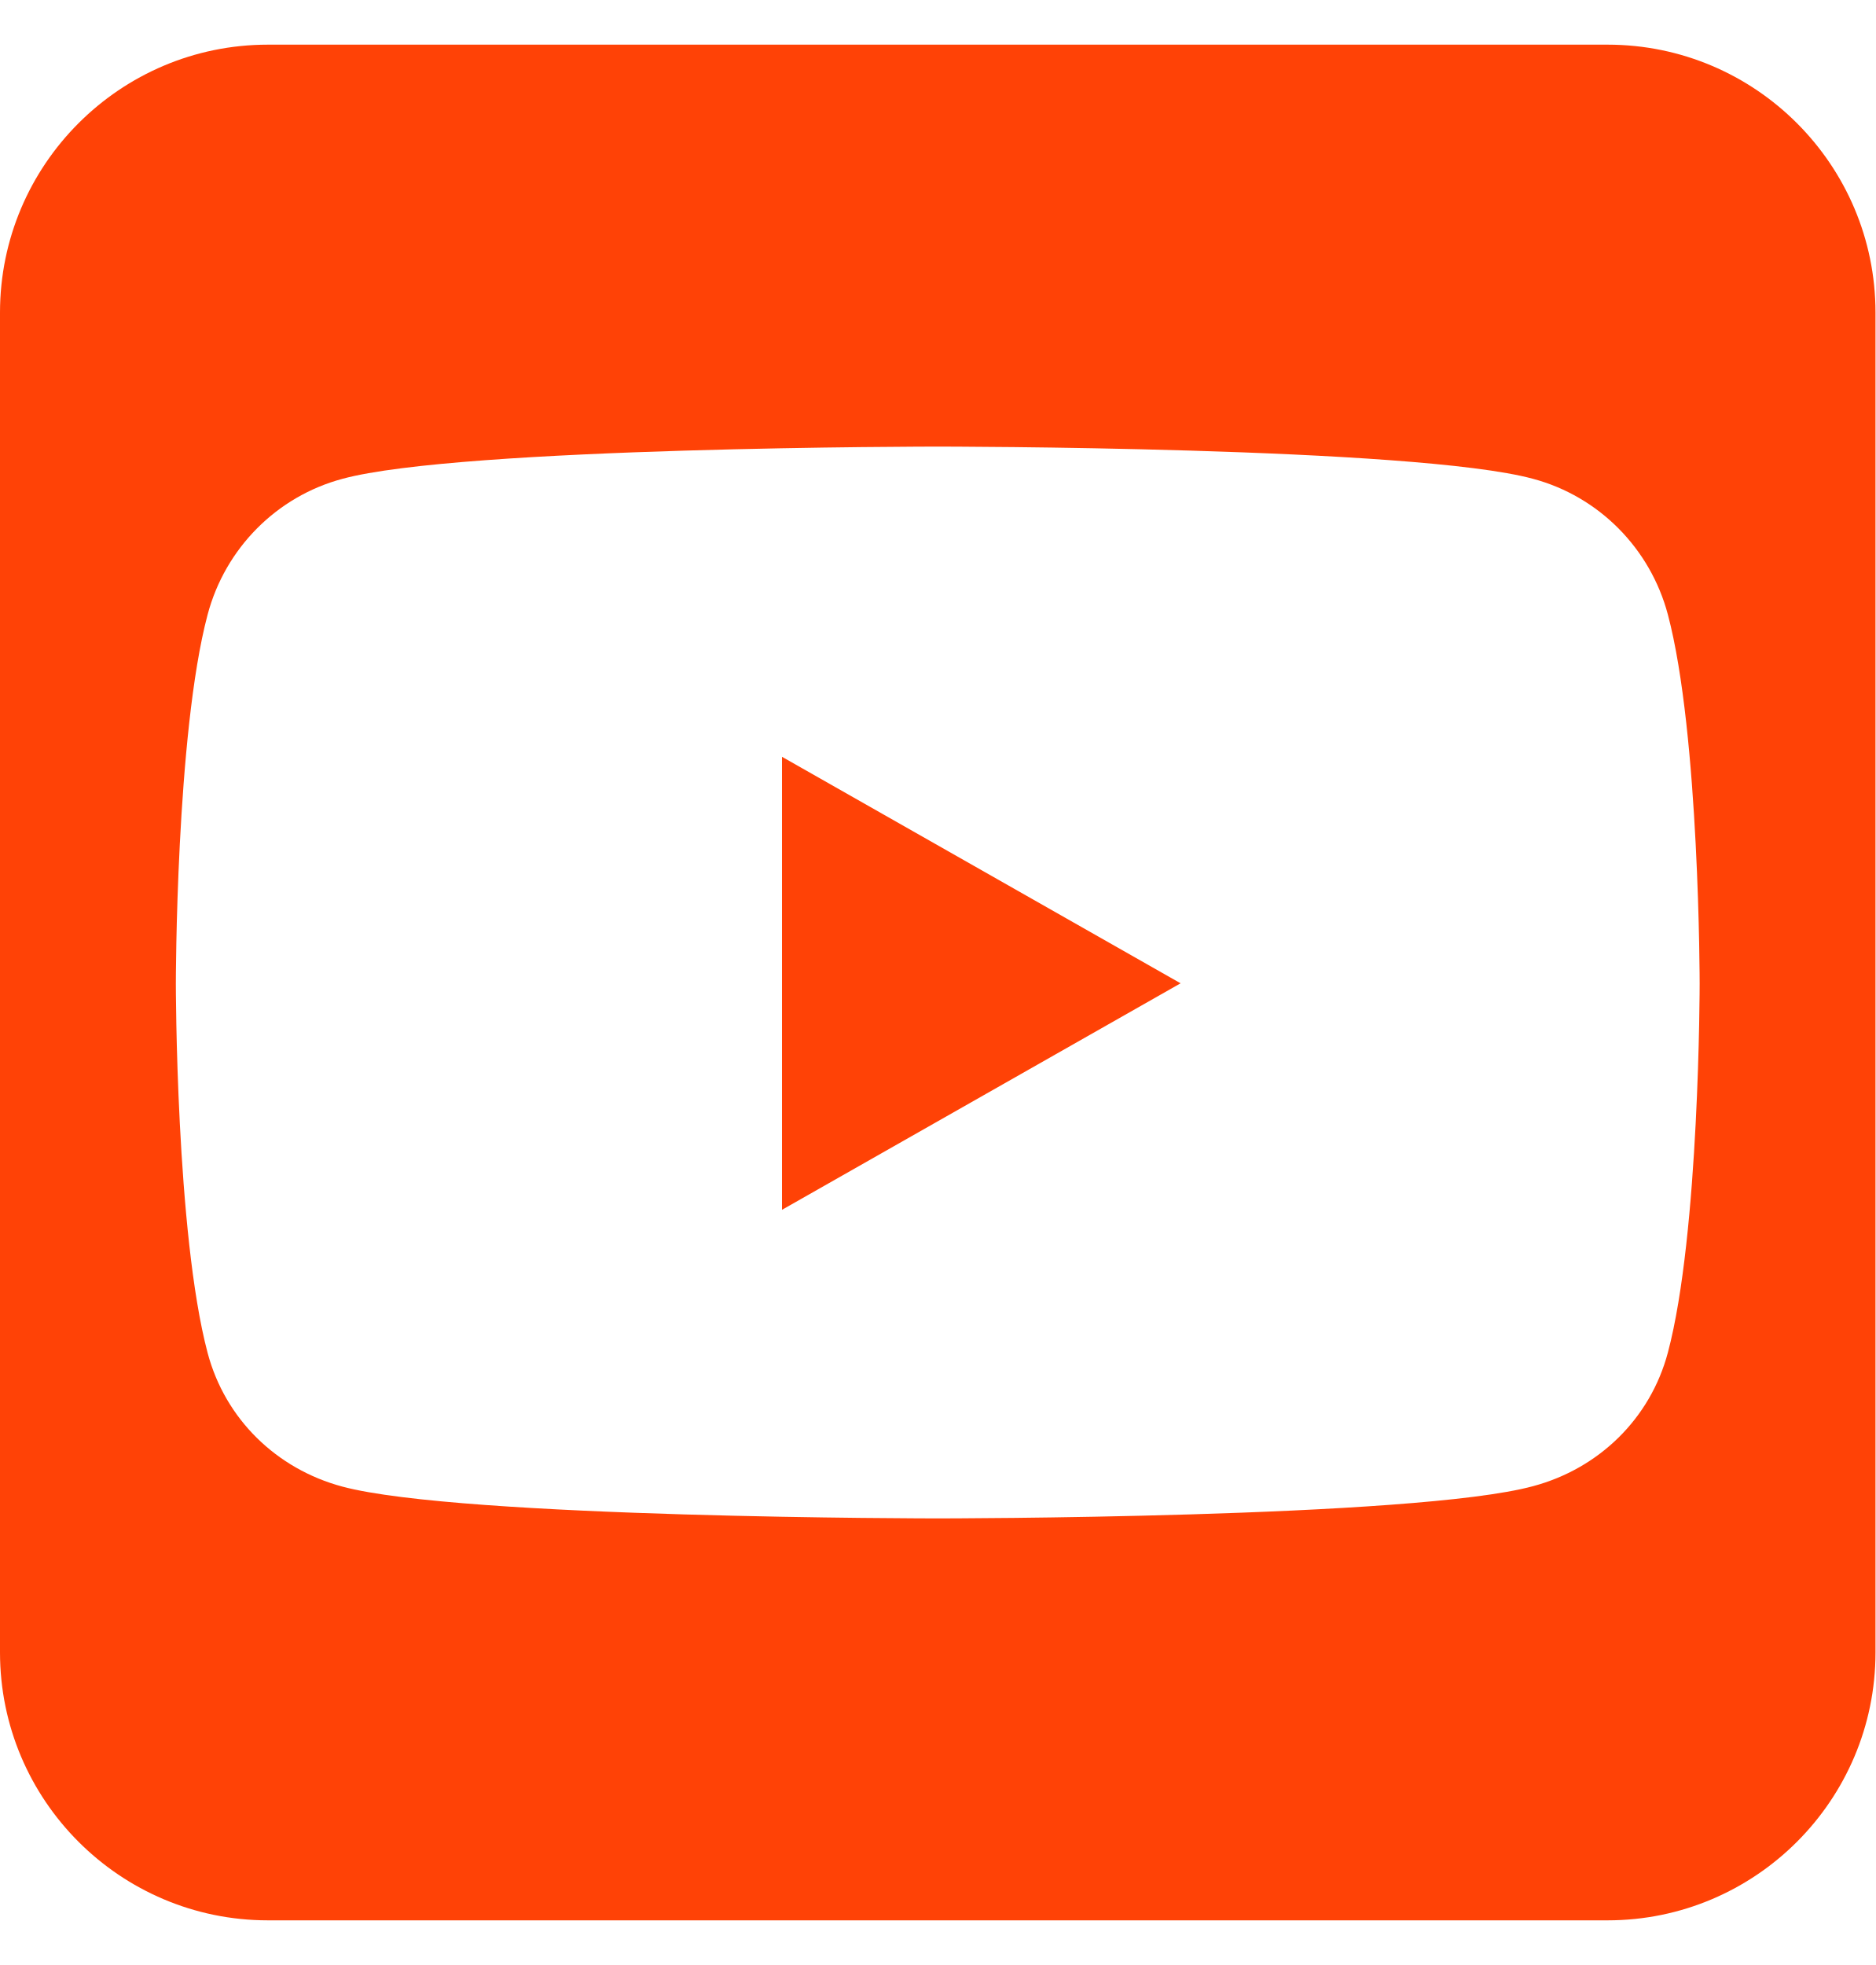
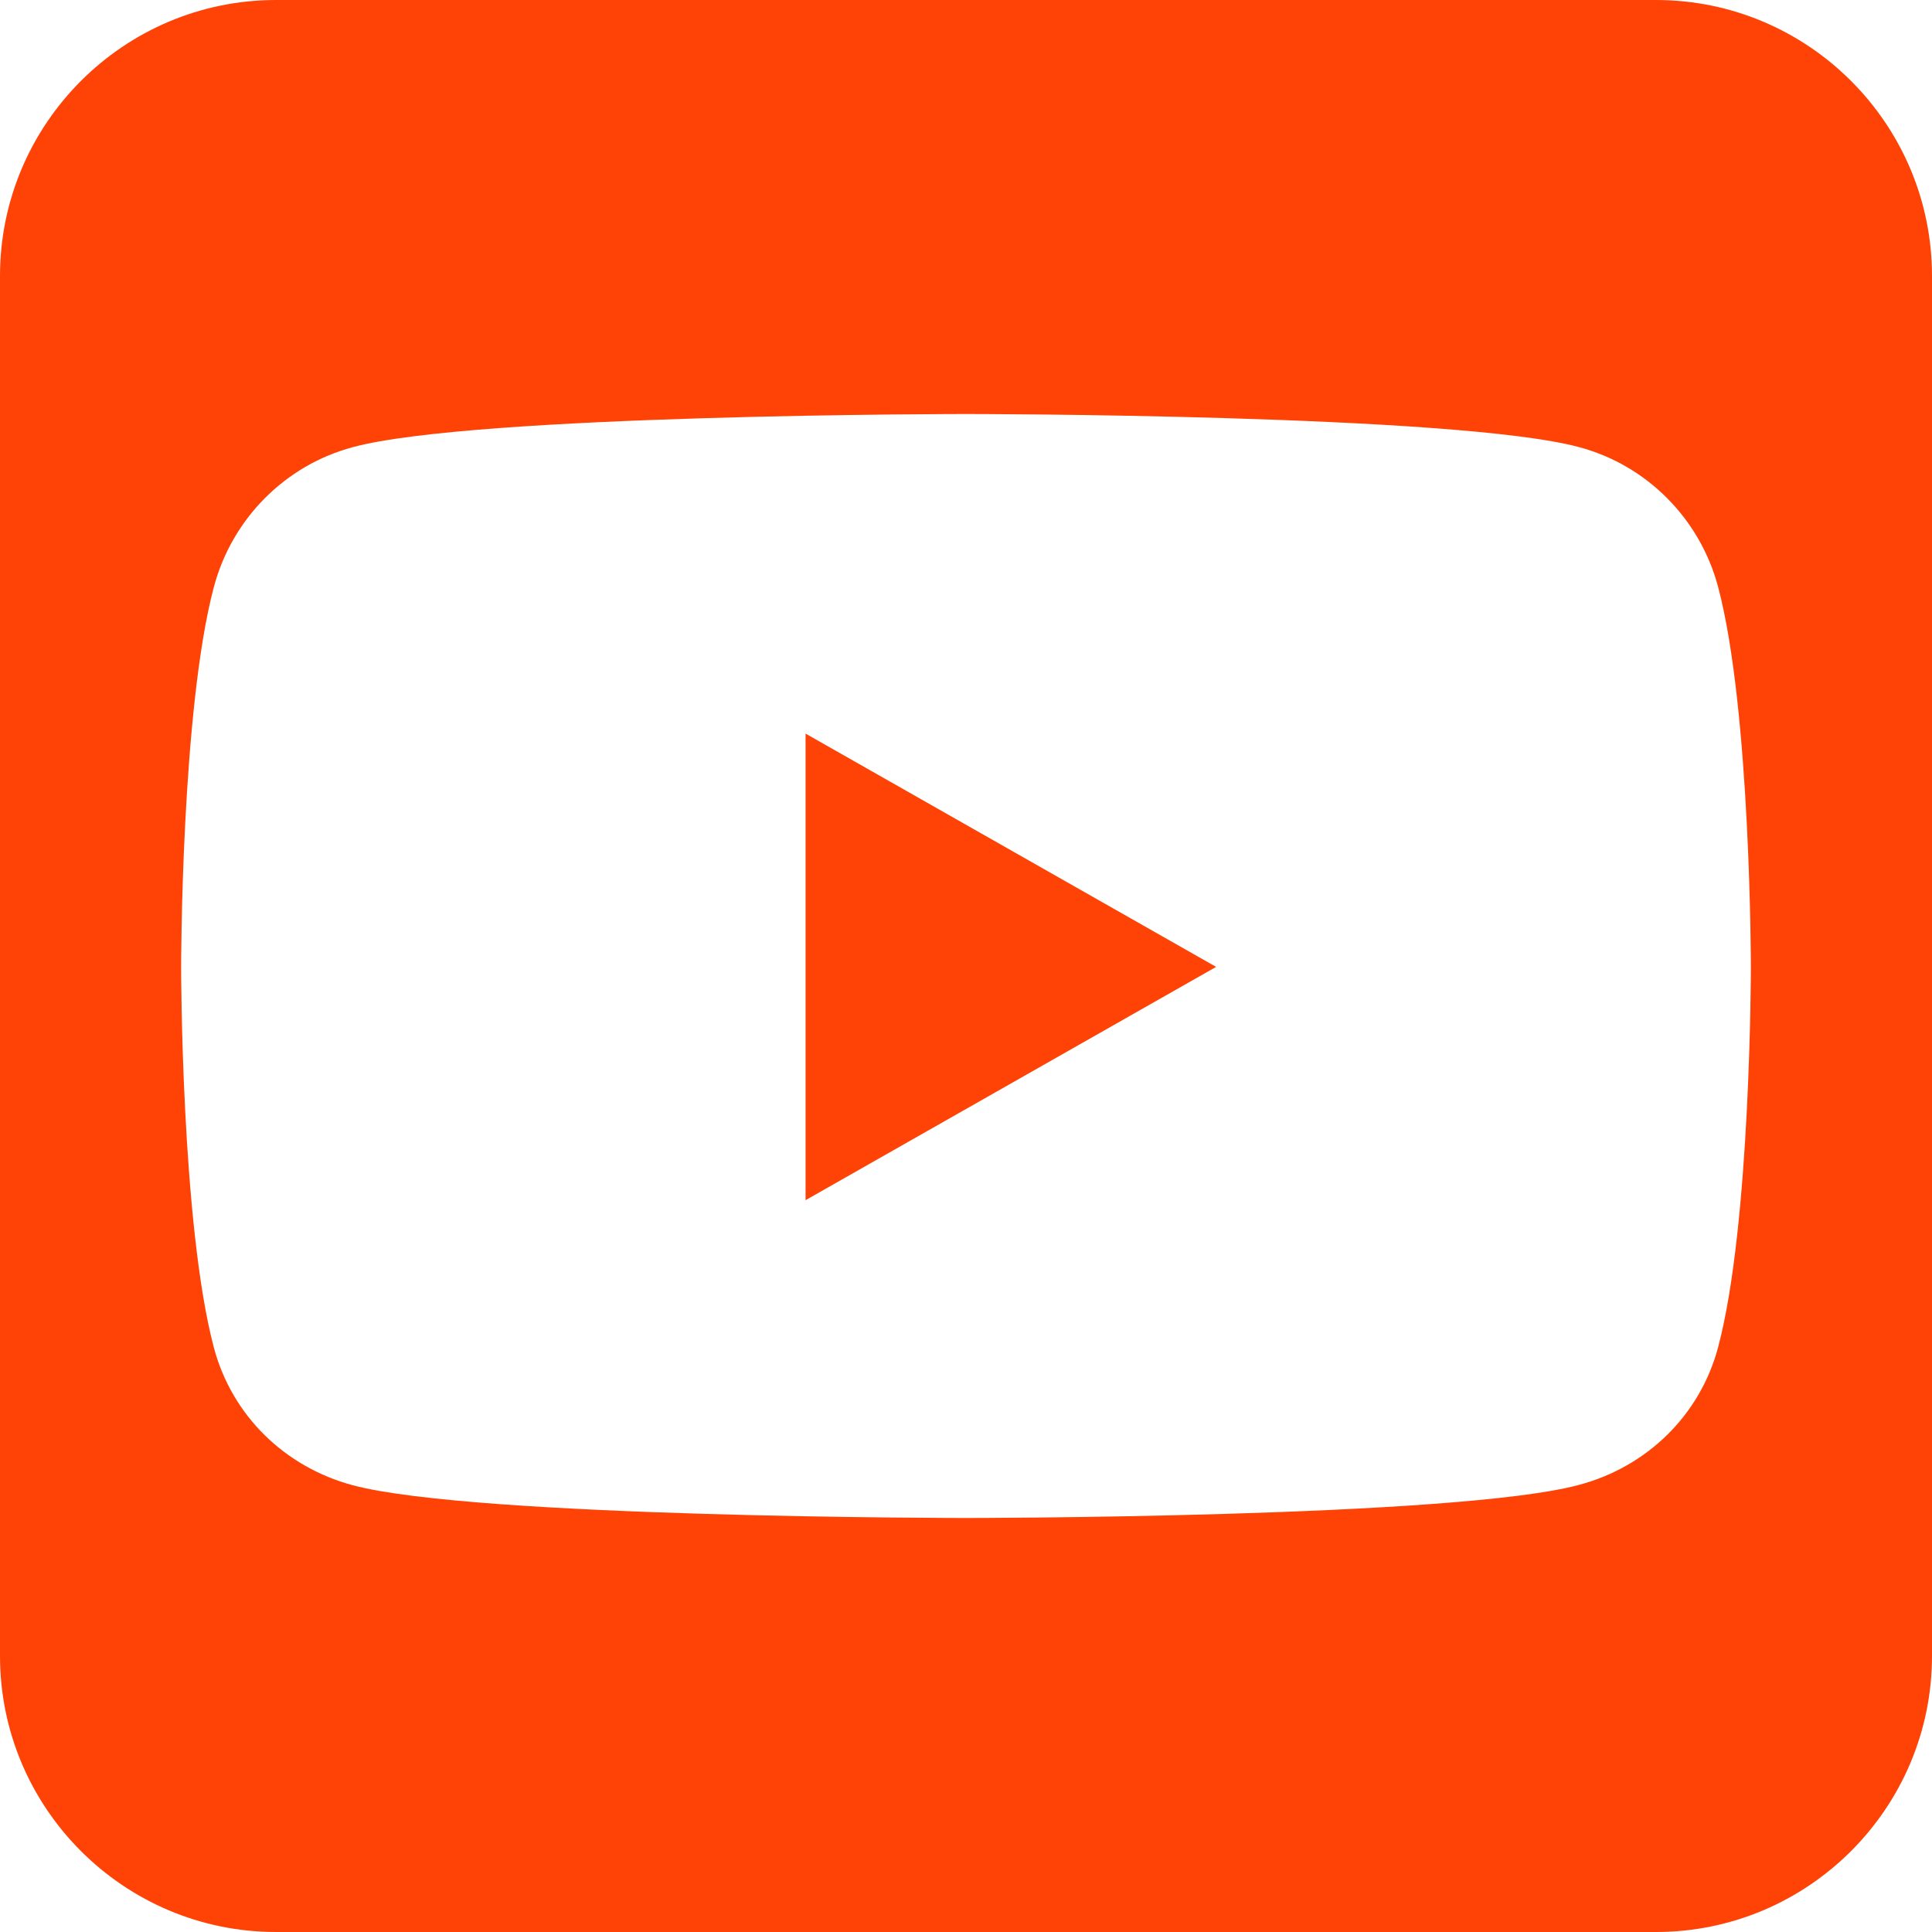
- <svg xmlns="http://www.w3.org/2000/svg" width="21" height="22" viewBox="0 0 21 22" fill="none">
-   <path d="M13.219 11.009L8.756 8.473V13.545L13.219 11.009ZM18 0.5H3C1.345 0.5 0 1.845 0 3.5V18.5C0 20.155 1.345 21.5 3 21.5H18C19.655 21.5 21 20.155 21 18.5V3.5C21 1.845 19.655 0.5 18 0.5ZM18.675 6.88C19.031 8.22 19.031 11.014 19.031 11.014C19.031 11.014 19.031 13.808 18.675 15.144C18.478 15.884 17.902 16.442 17.166 16.639C15.839 17 10.5 17 10.5 17C10.5 17 5.161 17 3.834 16.644C3.098 16.447 2.522 15.889 2.325 15.148C1.969 13.808 1.969 11.014 1.969 11.014C1.969 11.014 1.969 8.216 2.325 6.88C2.522 6.139 3.098 5.558 3.834 5.361C5.161 5 10.5 5 10.5 5C10.5 5 15.839 5 17.166 5.361C17.902 5.558 18.478 6.139 18.675 6.88Z" fill="#FF4206" />
+ <svg xmlns="http://www.w3.org/2000/svg" width="24" height="24" viewBox="0 0 24 24" fill="none">
+   <path d="M15.107 12.011L10.007 9.113V14.909L15.107 12.011ZM20.571 0H3.429C1.538 0 0 1.538 0 3.429V20.571C0 22.462 1.538 24 3.429 24H20.571C22.462 24 24 22.462 24 20.571V3.429C24 1.538 22.462 0 20.571 0ZM21.343 7.291C21.75 8.823 21.75 12.016 21.75 12.016C21.75 12.016 21.75 15.209 21.343 16.736C21.118 17.582 20.459 18.22 19.618 18.445C18.102 18.857 12 18.857 12 18.857C12 18.857 5.898 18.857 4.382 18.45C3.541 18.225 2.882 17.587 2.657 16.741C2.25 15.209 2.25 12.016 2.25 12.016C2.25 12.016 2.25 8.818 2.657 7.291C2.882 6.445 3.541 5.78 4.382 5.555C5.898 5.143 12 5.143 12 5.143C12 5.143 18.102 5.143 19.618 5.555C20.459 5.78 21.118 6.445 21.343 7.291Z" fill="#FF4206" />
</svg>
